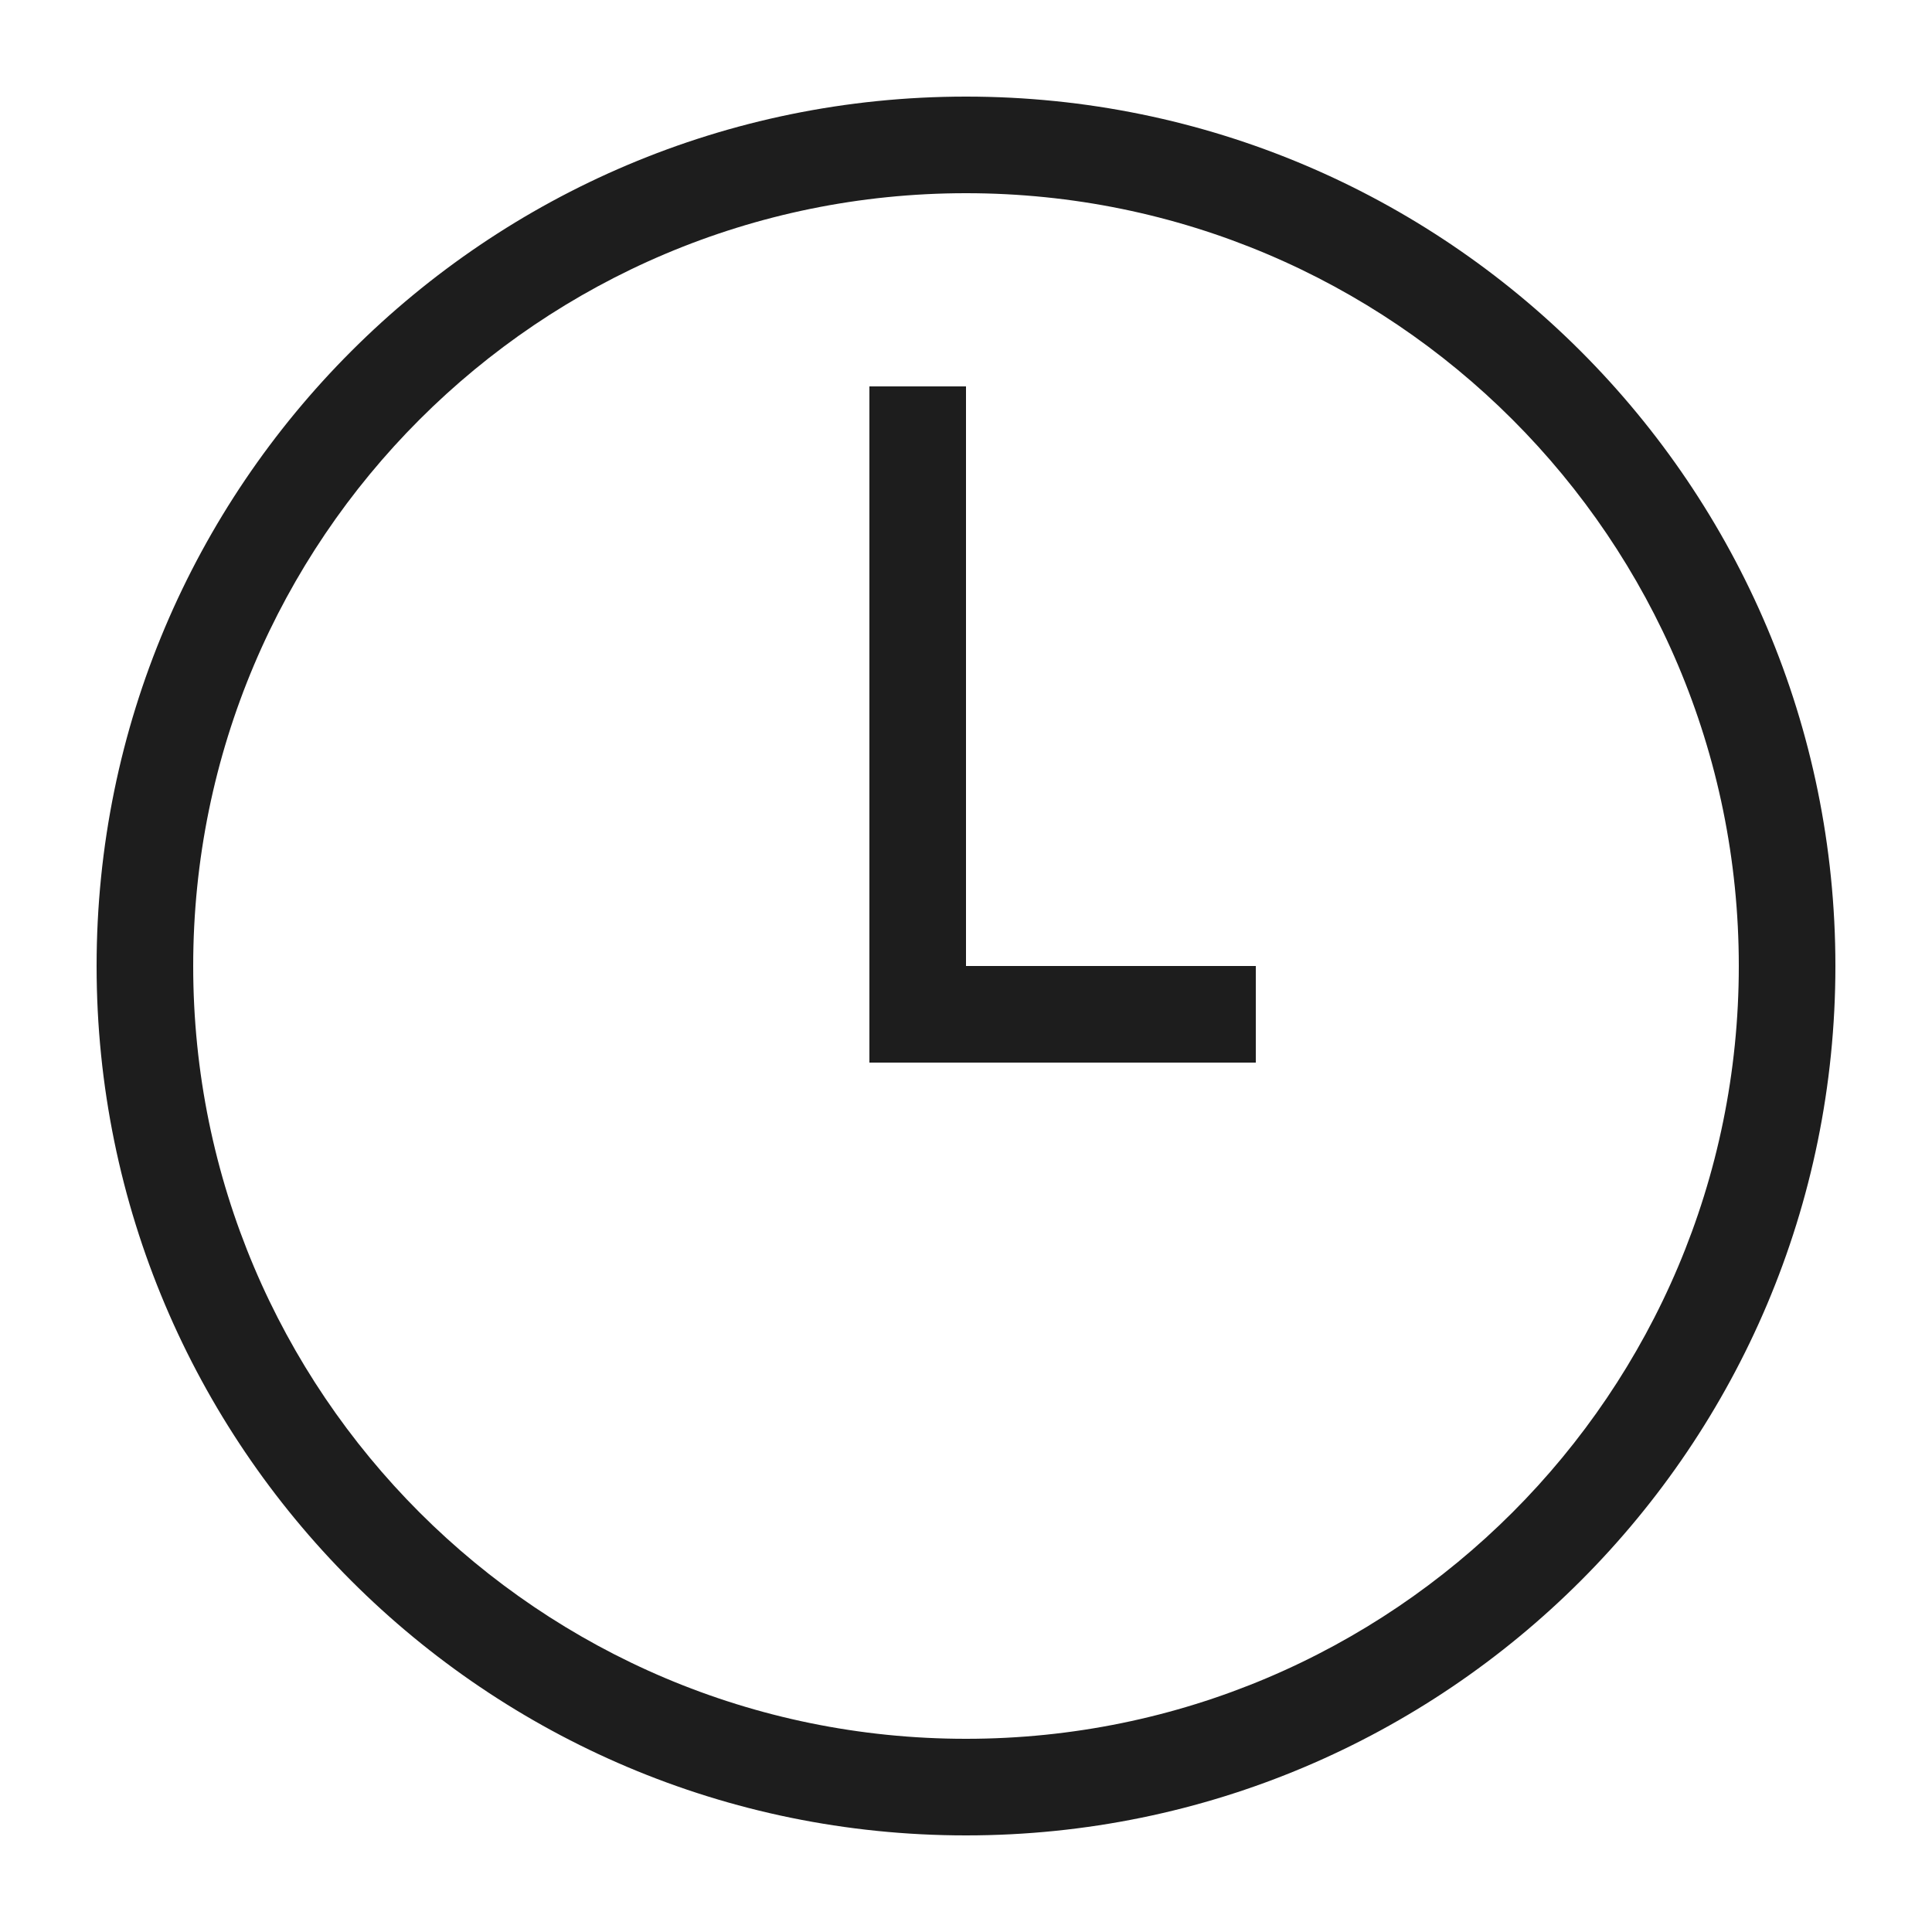
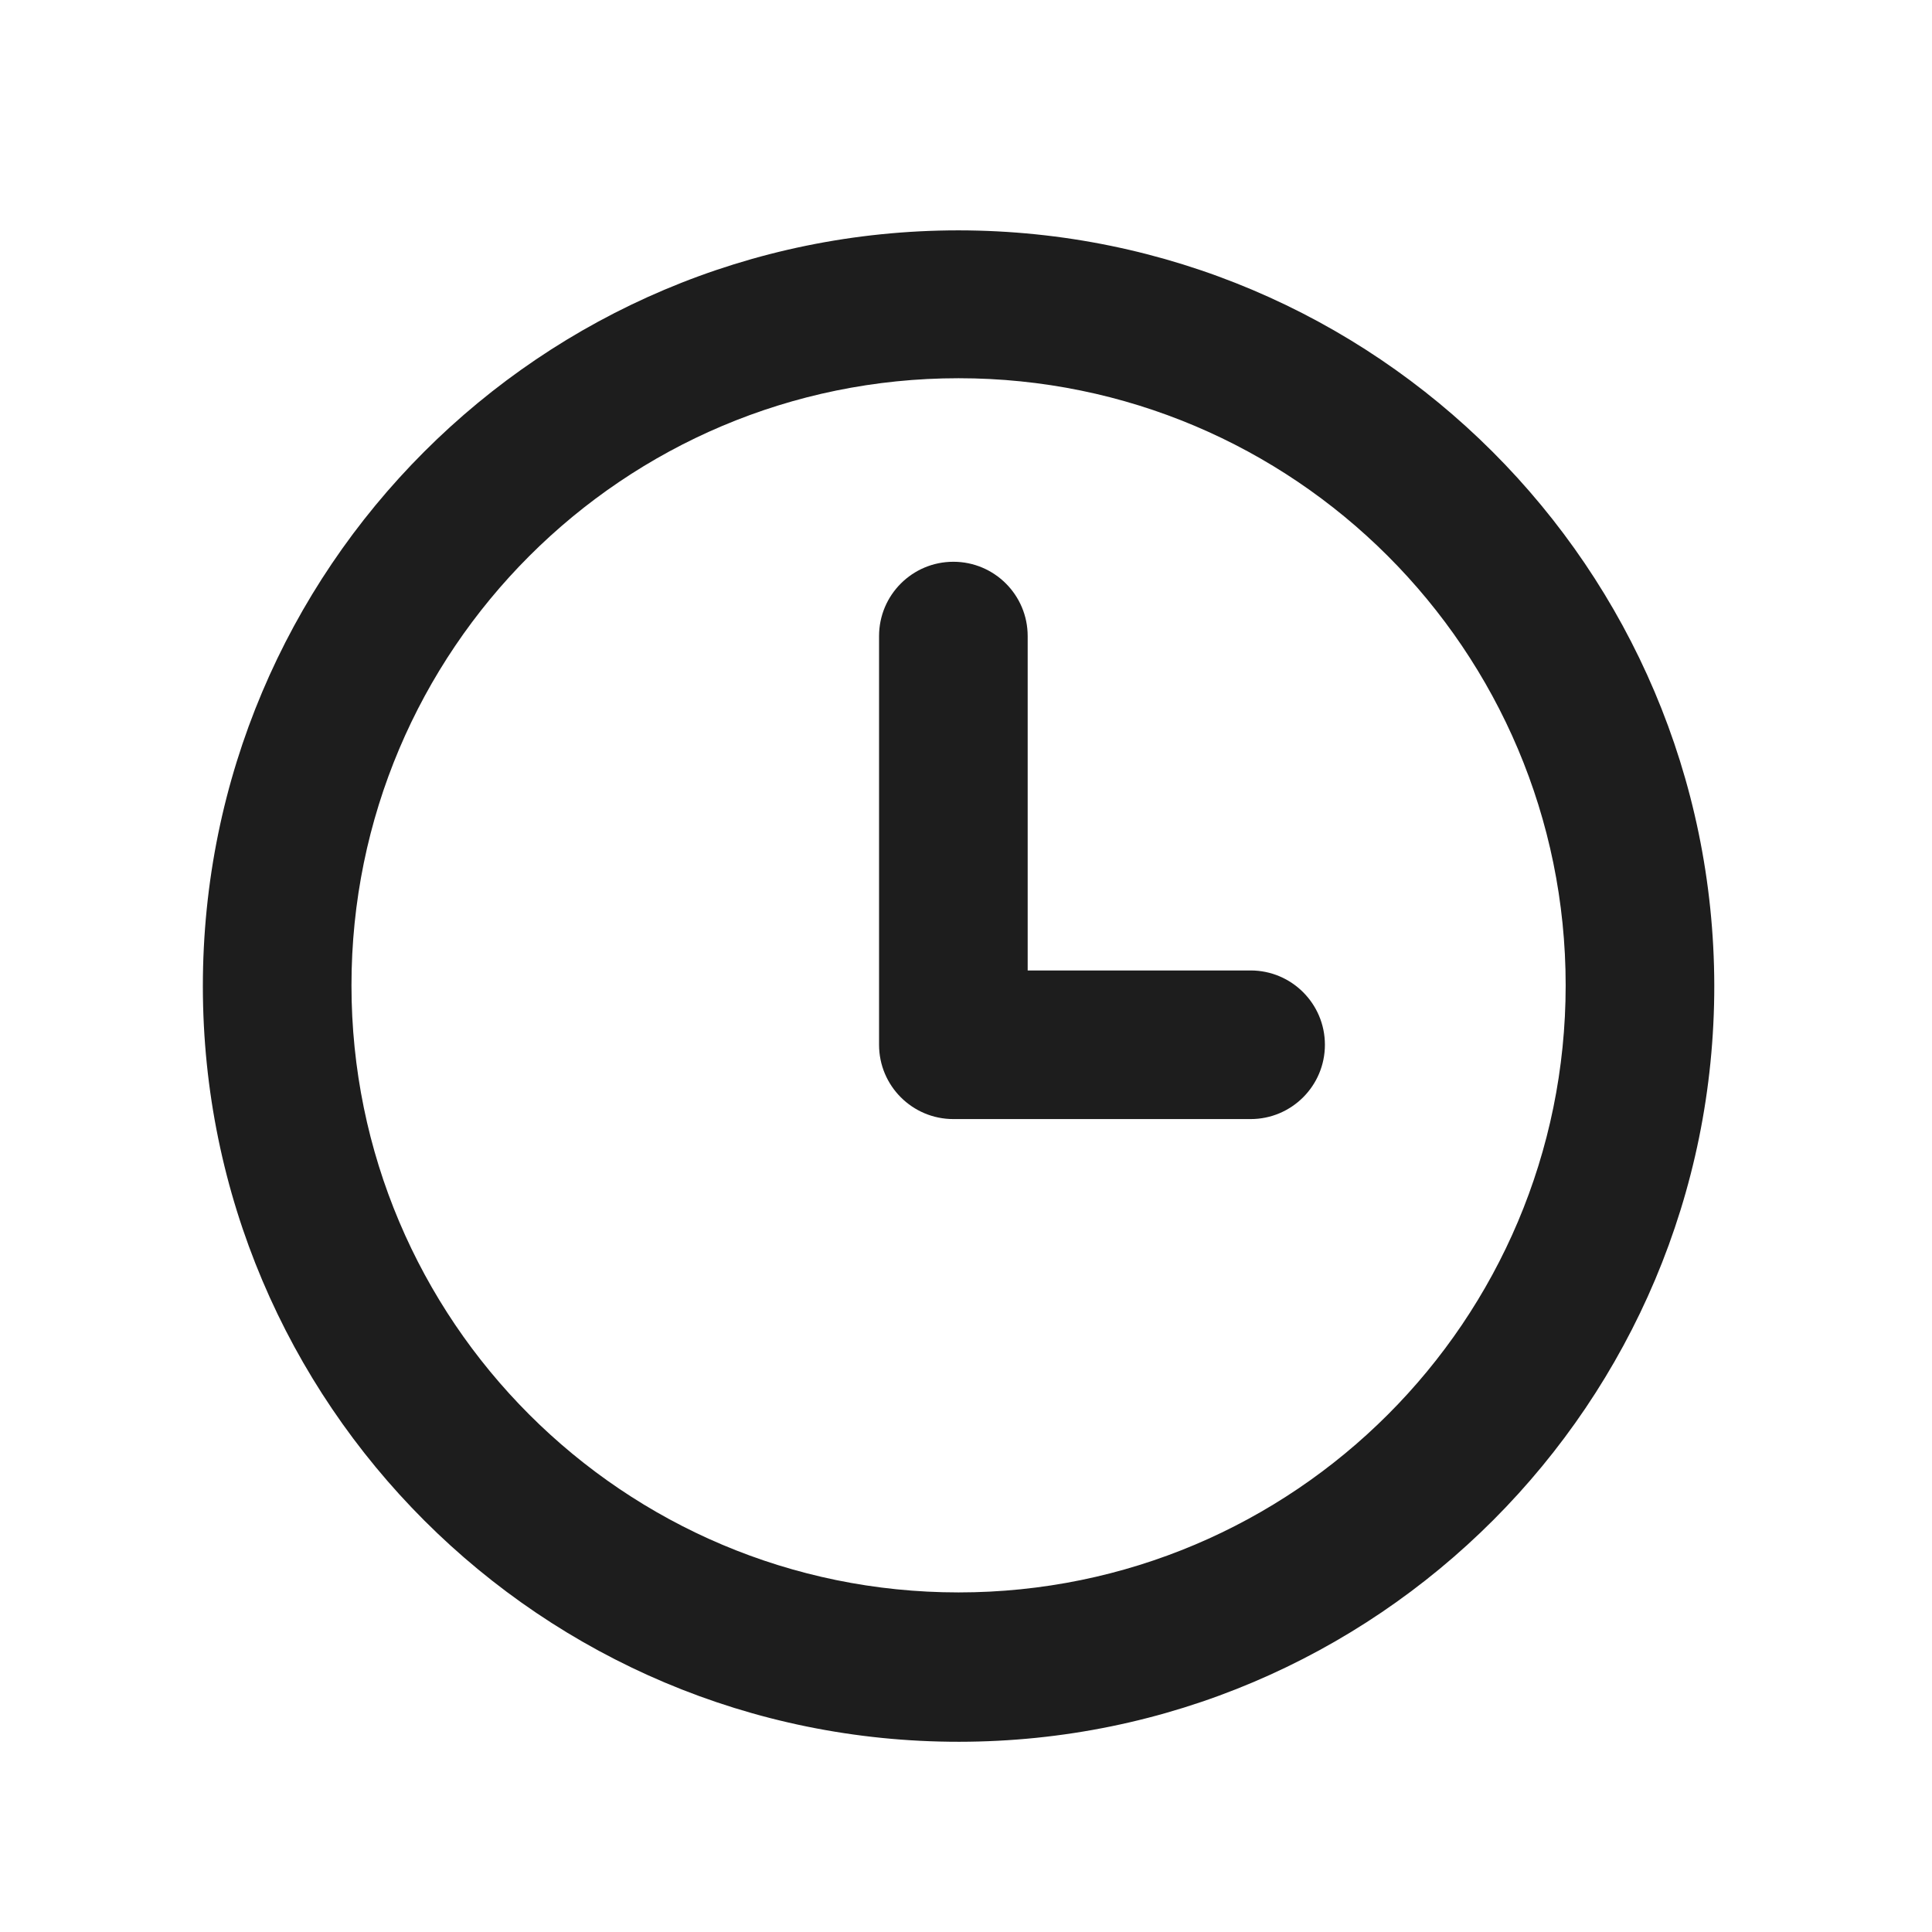
- <svg viewBox="0 0 20 20">
-   <path class="icon__shape" fill="#1d1d1d" d="M10 4H9v7h4v-1h-3V4z" />
-   <path class="icon__shape" fill="#1d1d1d" d="M10 1a9 9 0 1 0 9 9 9 9 0 0 0-9-9zm0 17a8 8 0 1 1 8-8 8 8 0 0 1-8 8z" />
+ <svg viewBox="0 0 26 26">
+   <path fill="#1d1d1d" class="icon__shape" d="M12.9,3.1A10.17,10.17,0,1,0,23.07,13.26,10.18,10.18,0,0,0,12.9,3.1Zm0,18.33a8.17,8.17,0,1,1,8.17-8.17A8.17,8.17,0,0,1,12.9,21.43Z" />
+   <path fill="#1d1d1d" class="icon__shape" d="M16.83,13.06h-3V8.56a1,1,0,0,0-2,0v5.5a1,1,0,0,0,1,1h4a1,1,0,0,0,0-2Z" />
</svg>
